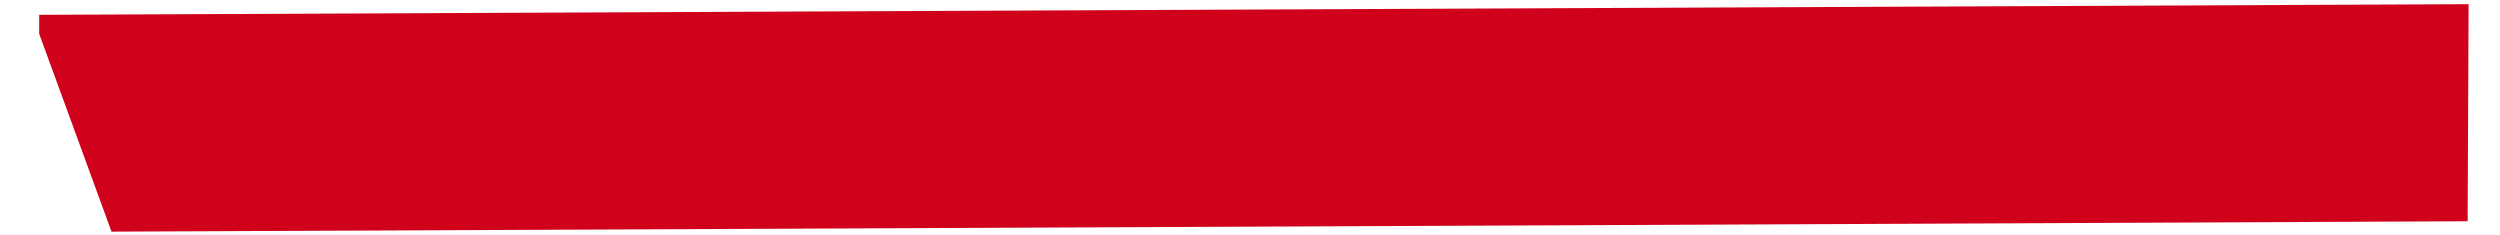
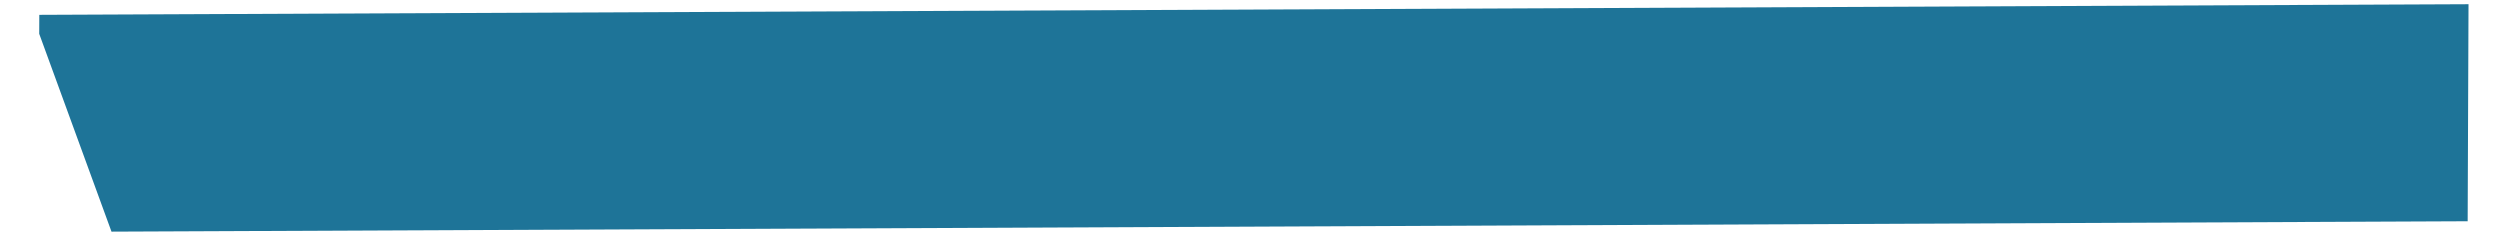
- <svg xmlns="http://www.w3.org/2000/svg" width="32px" height="3px" viewBox="0 0 32 3" version="1.1">
-   <g id="-" stroke="none" stroke-width="1" fill="none" fill-rule="evenodd">
-     <g id="DUT-MMI" transform="translate(-1315, 0)" fill="#D0021B">
+ <svg xmlns="http://www.w3.org/2000/svg" version="1.1" id="Capa_1" x="0px" y="0px" width="32px" height="3px" viewBox="0 0 32 3" enable-background="new 0 0 32 3" xml:space="preserve">
+   <g id="_x2D_">
+     <g id="DUT-MMI" transform="translate(-1315, 0)">
      <g id="Page-1-Copy" transform="translate(1313.357, -13.236)">
-         <polygon id="Fill-1" transform="translate(17.79114, 14.55133) rotate(28) translate(-17.79114, -14.55133) " points="3.448 20.903 30.84 6.184 32.134 8.643 5.568 22.919 3.562 21.118" />
+         <polygon id="Fill-1" fill="#1E7498" points="2.146,13.426 33.24,13.29 33.229,16.068 3.07,16.201 2.145,13.669    " />
      </g>
    </g>
  </g>
</svg>
